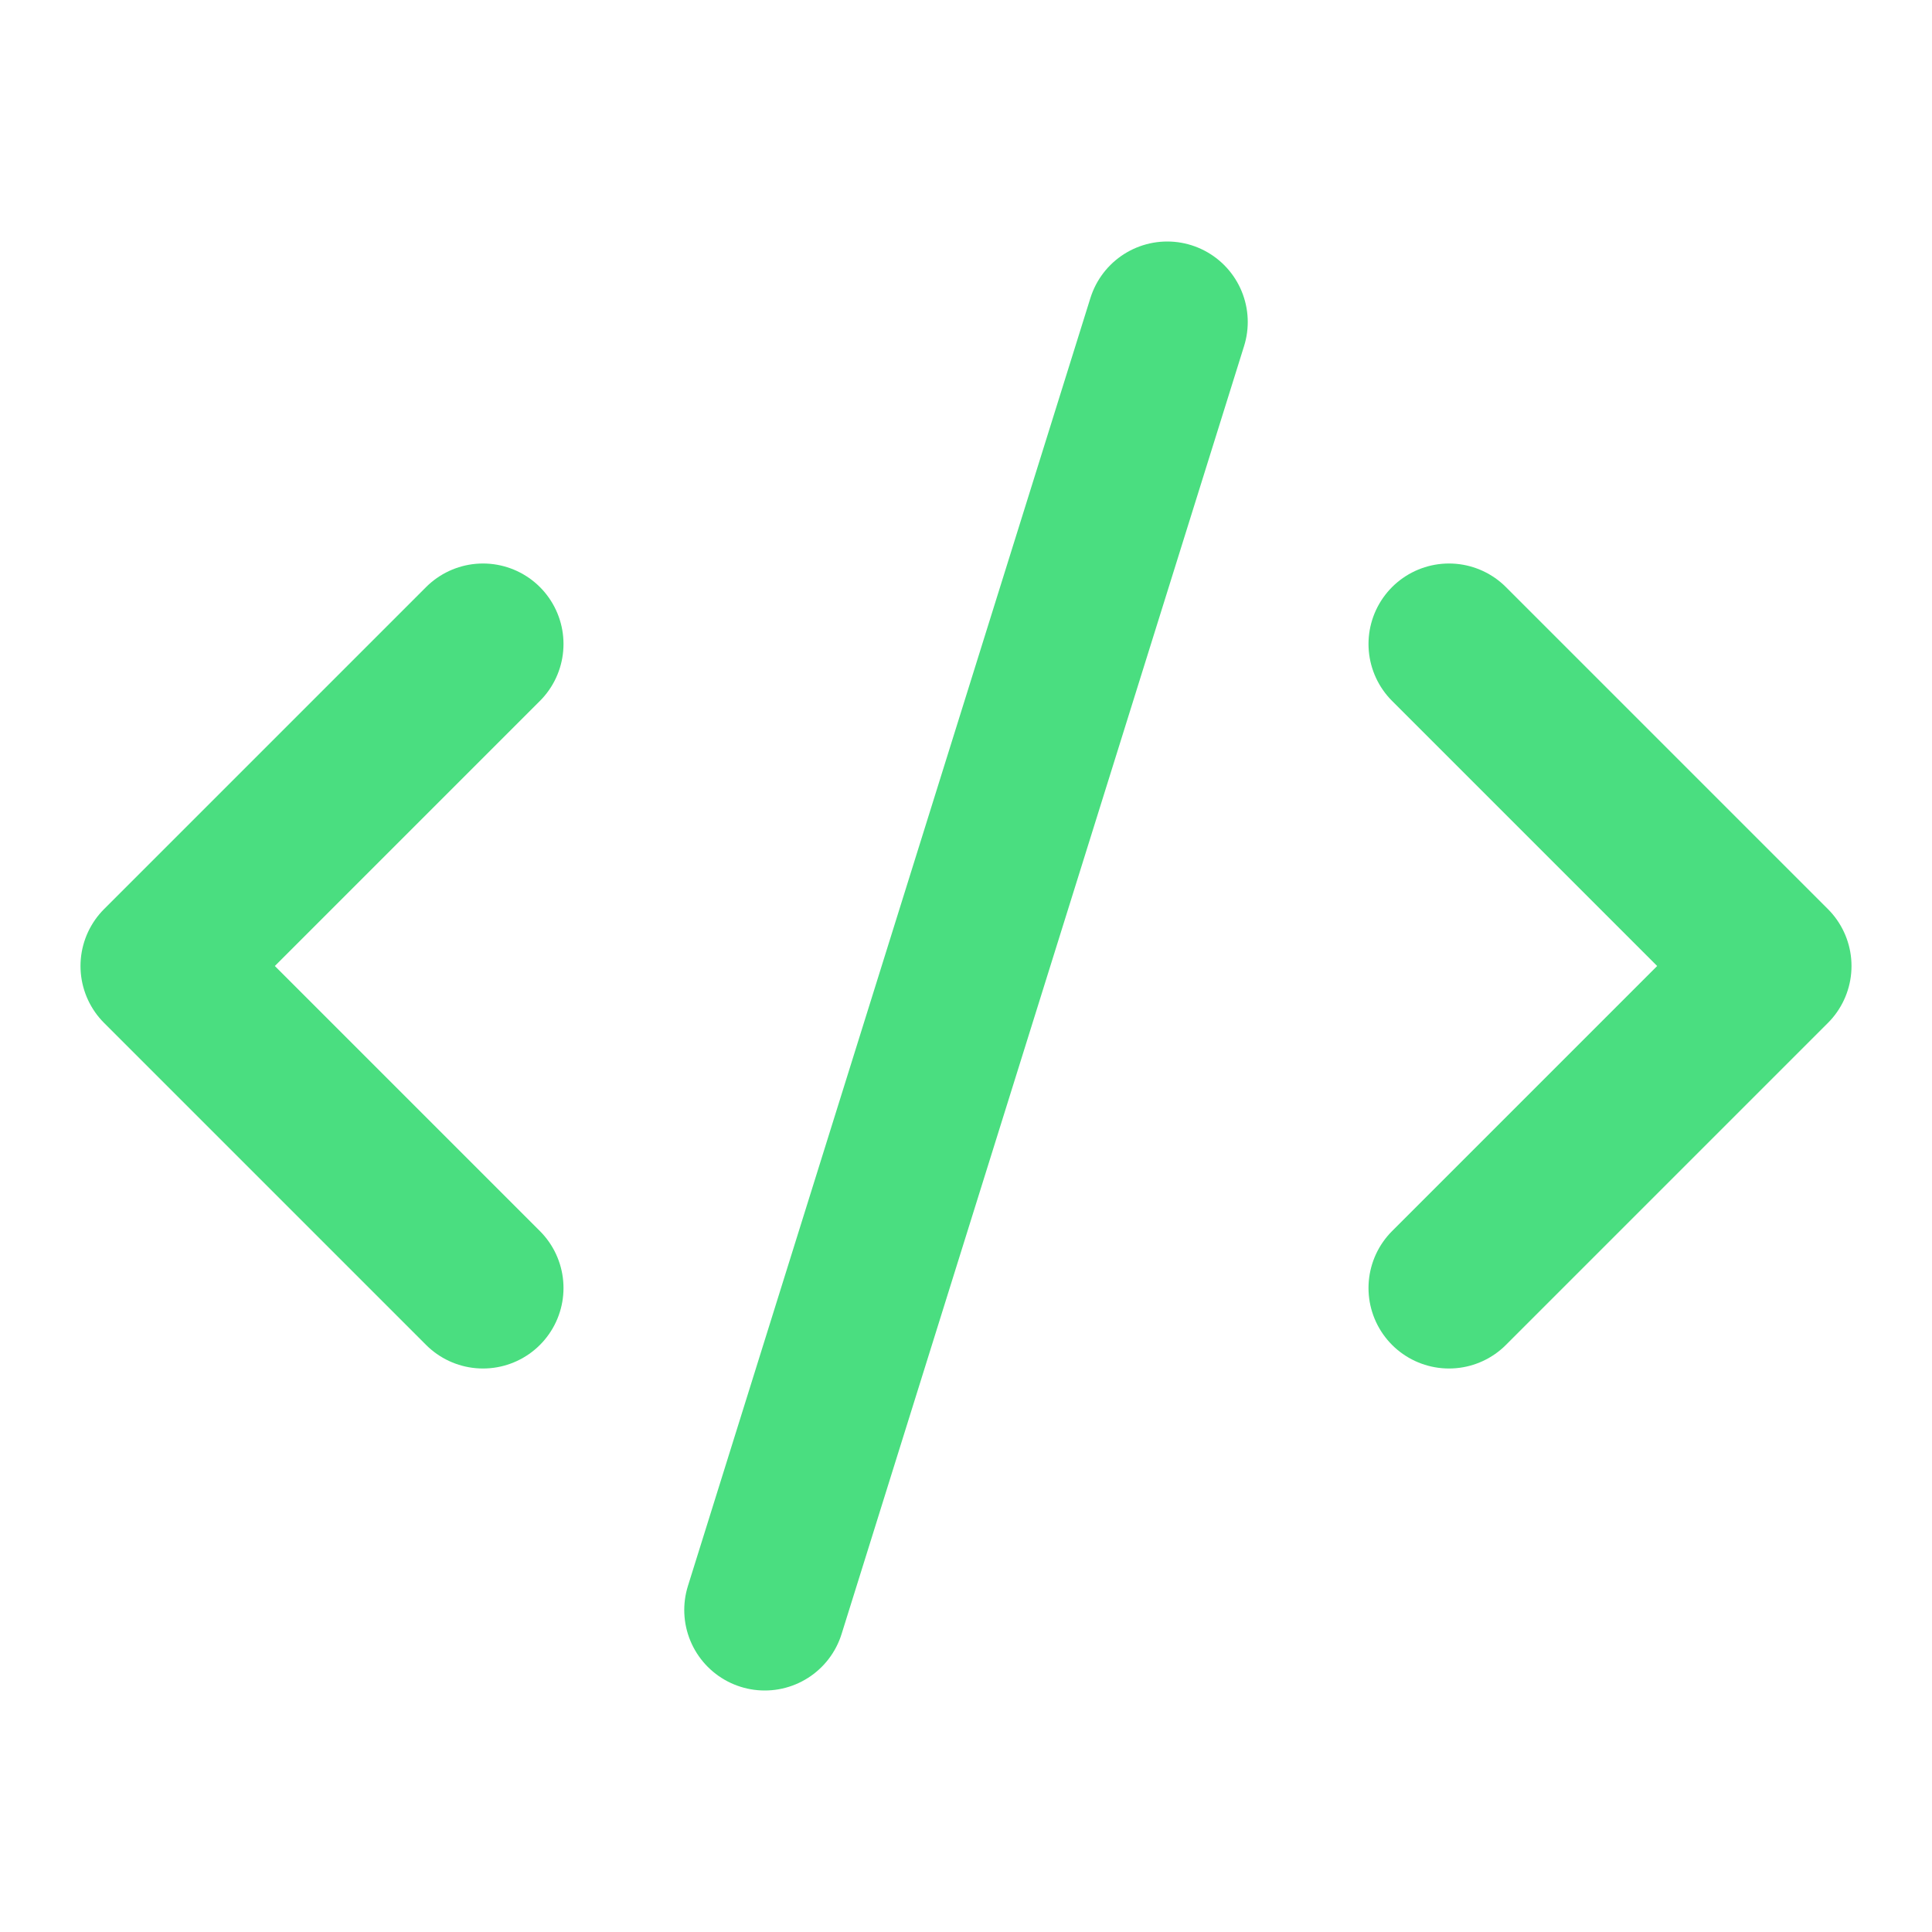
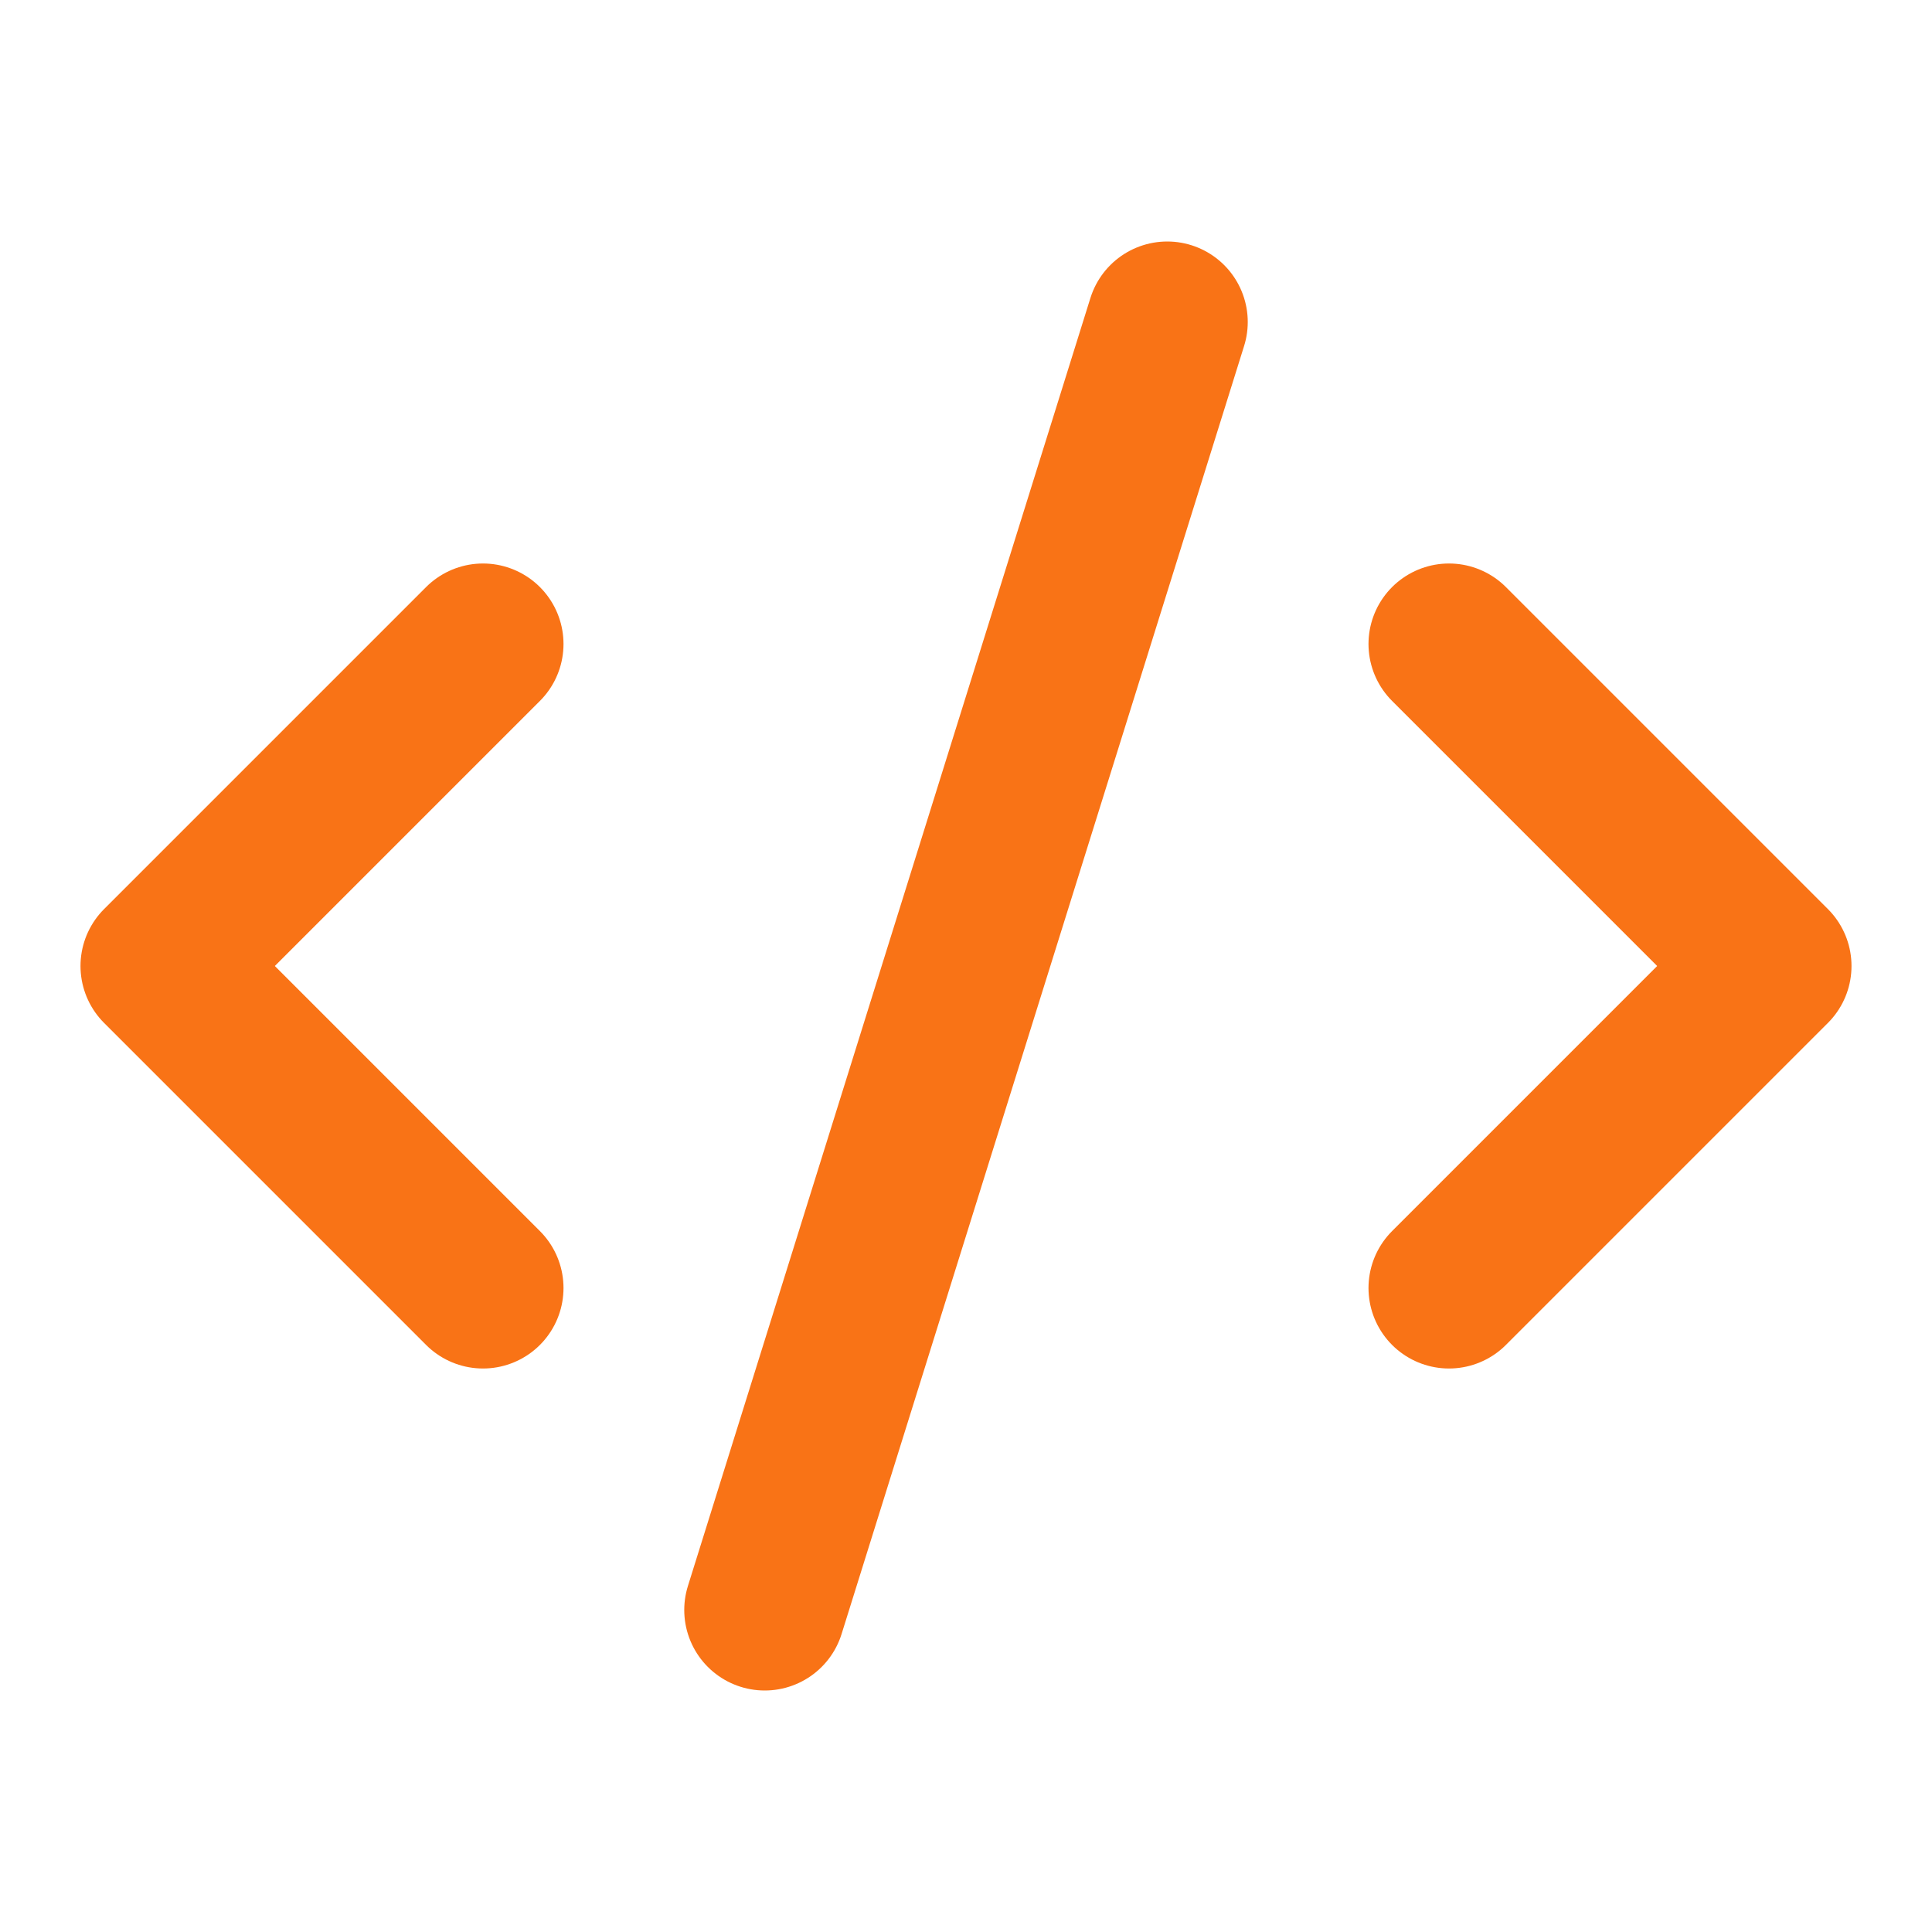
- <svg xmlns="http://www.w3.org/2000/svg" width="24" height="24" viewBox="0 0 24 24" fill="none" stroke="#4ade80" stroke-width="2" stroke-linecap="round" stroke-linejoin="round">
+ <svg xmlns="http://www.w3.org/2000/svg" width="24" height="24" viewBox="0 0 24 24" fill="none" stroke="#f97316" stroke-width="2" stroke-linecap="round" stroke-linejoin="round">
  <path d="m18 16 4-4-4-4" />
  <path d="m6 8-4 4 4 4" />
  <path d="m14.5 4-5 16" />
</svg>
